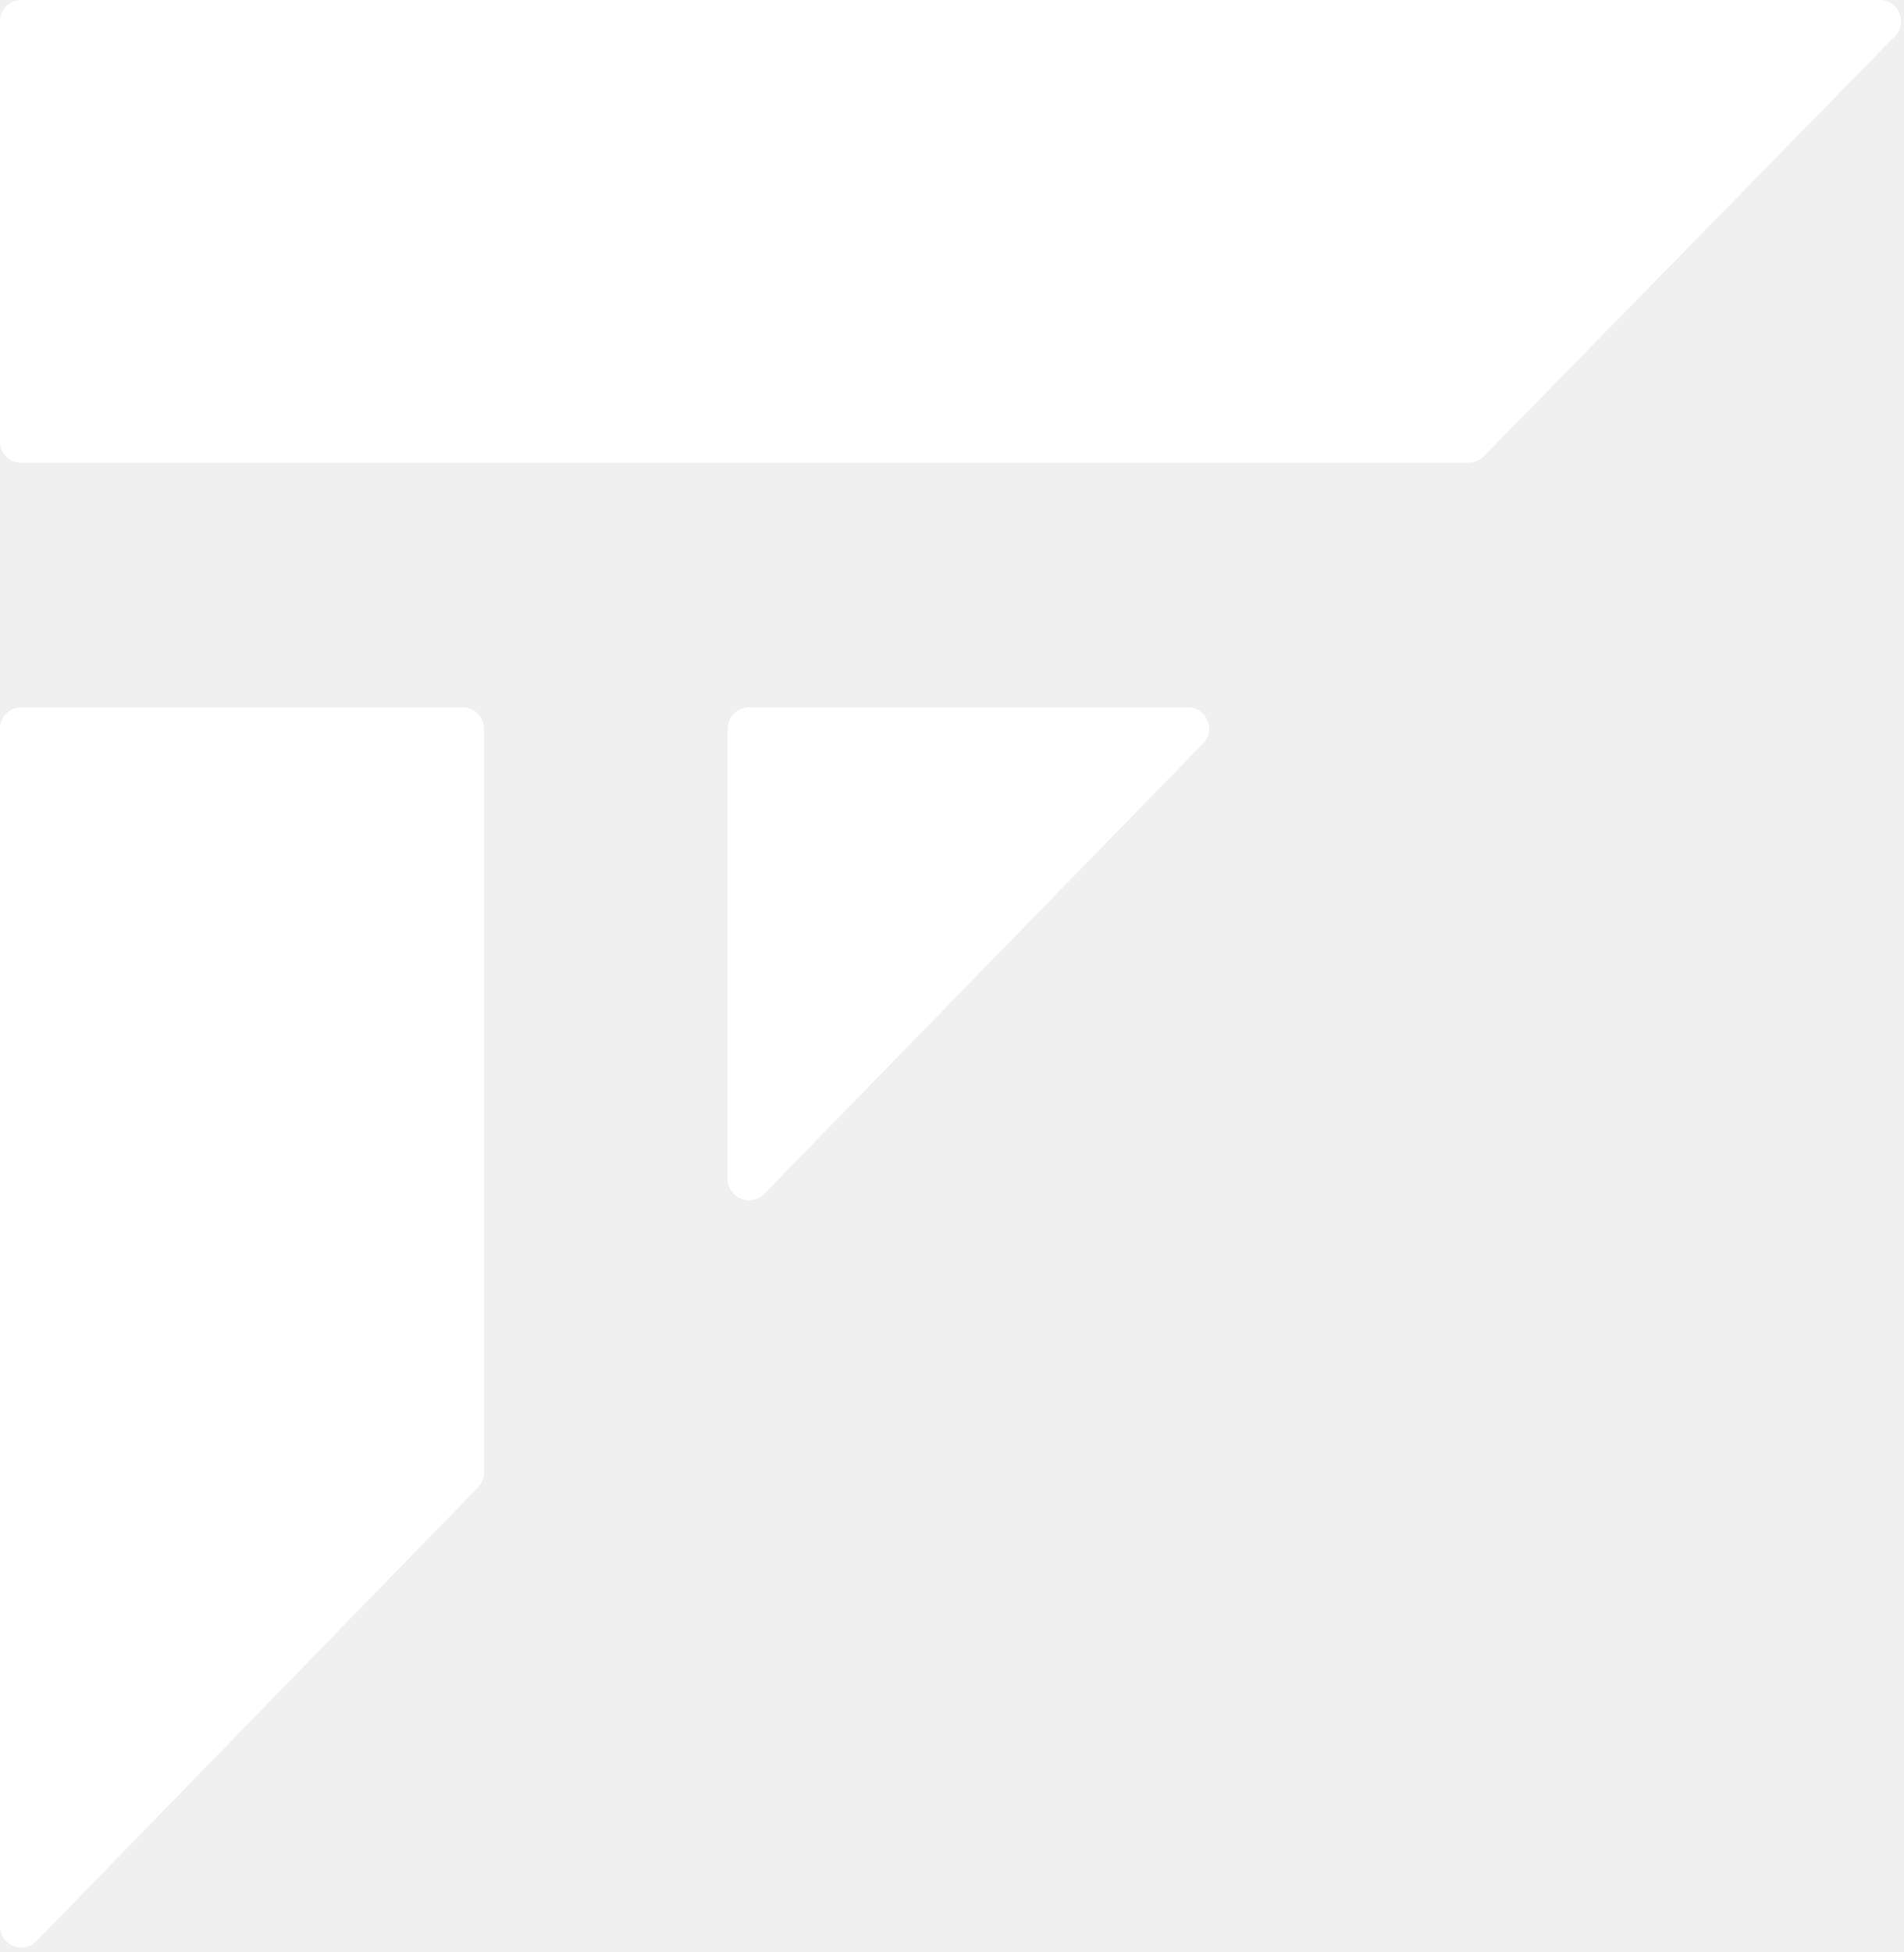
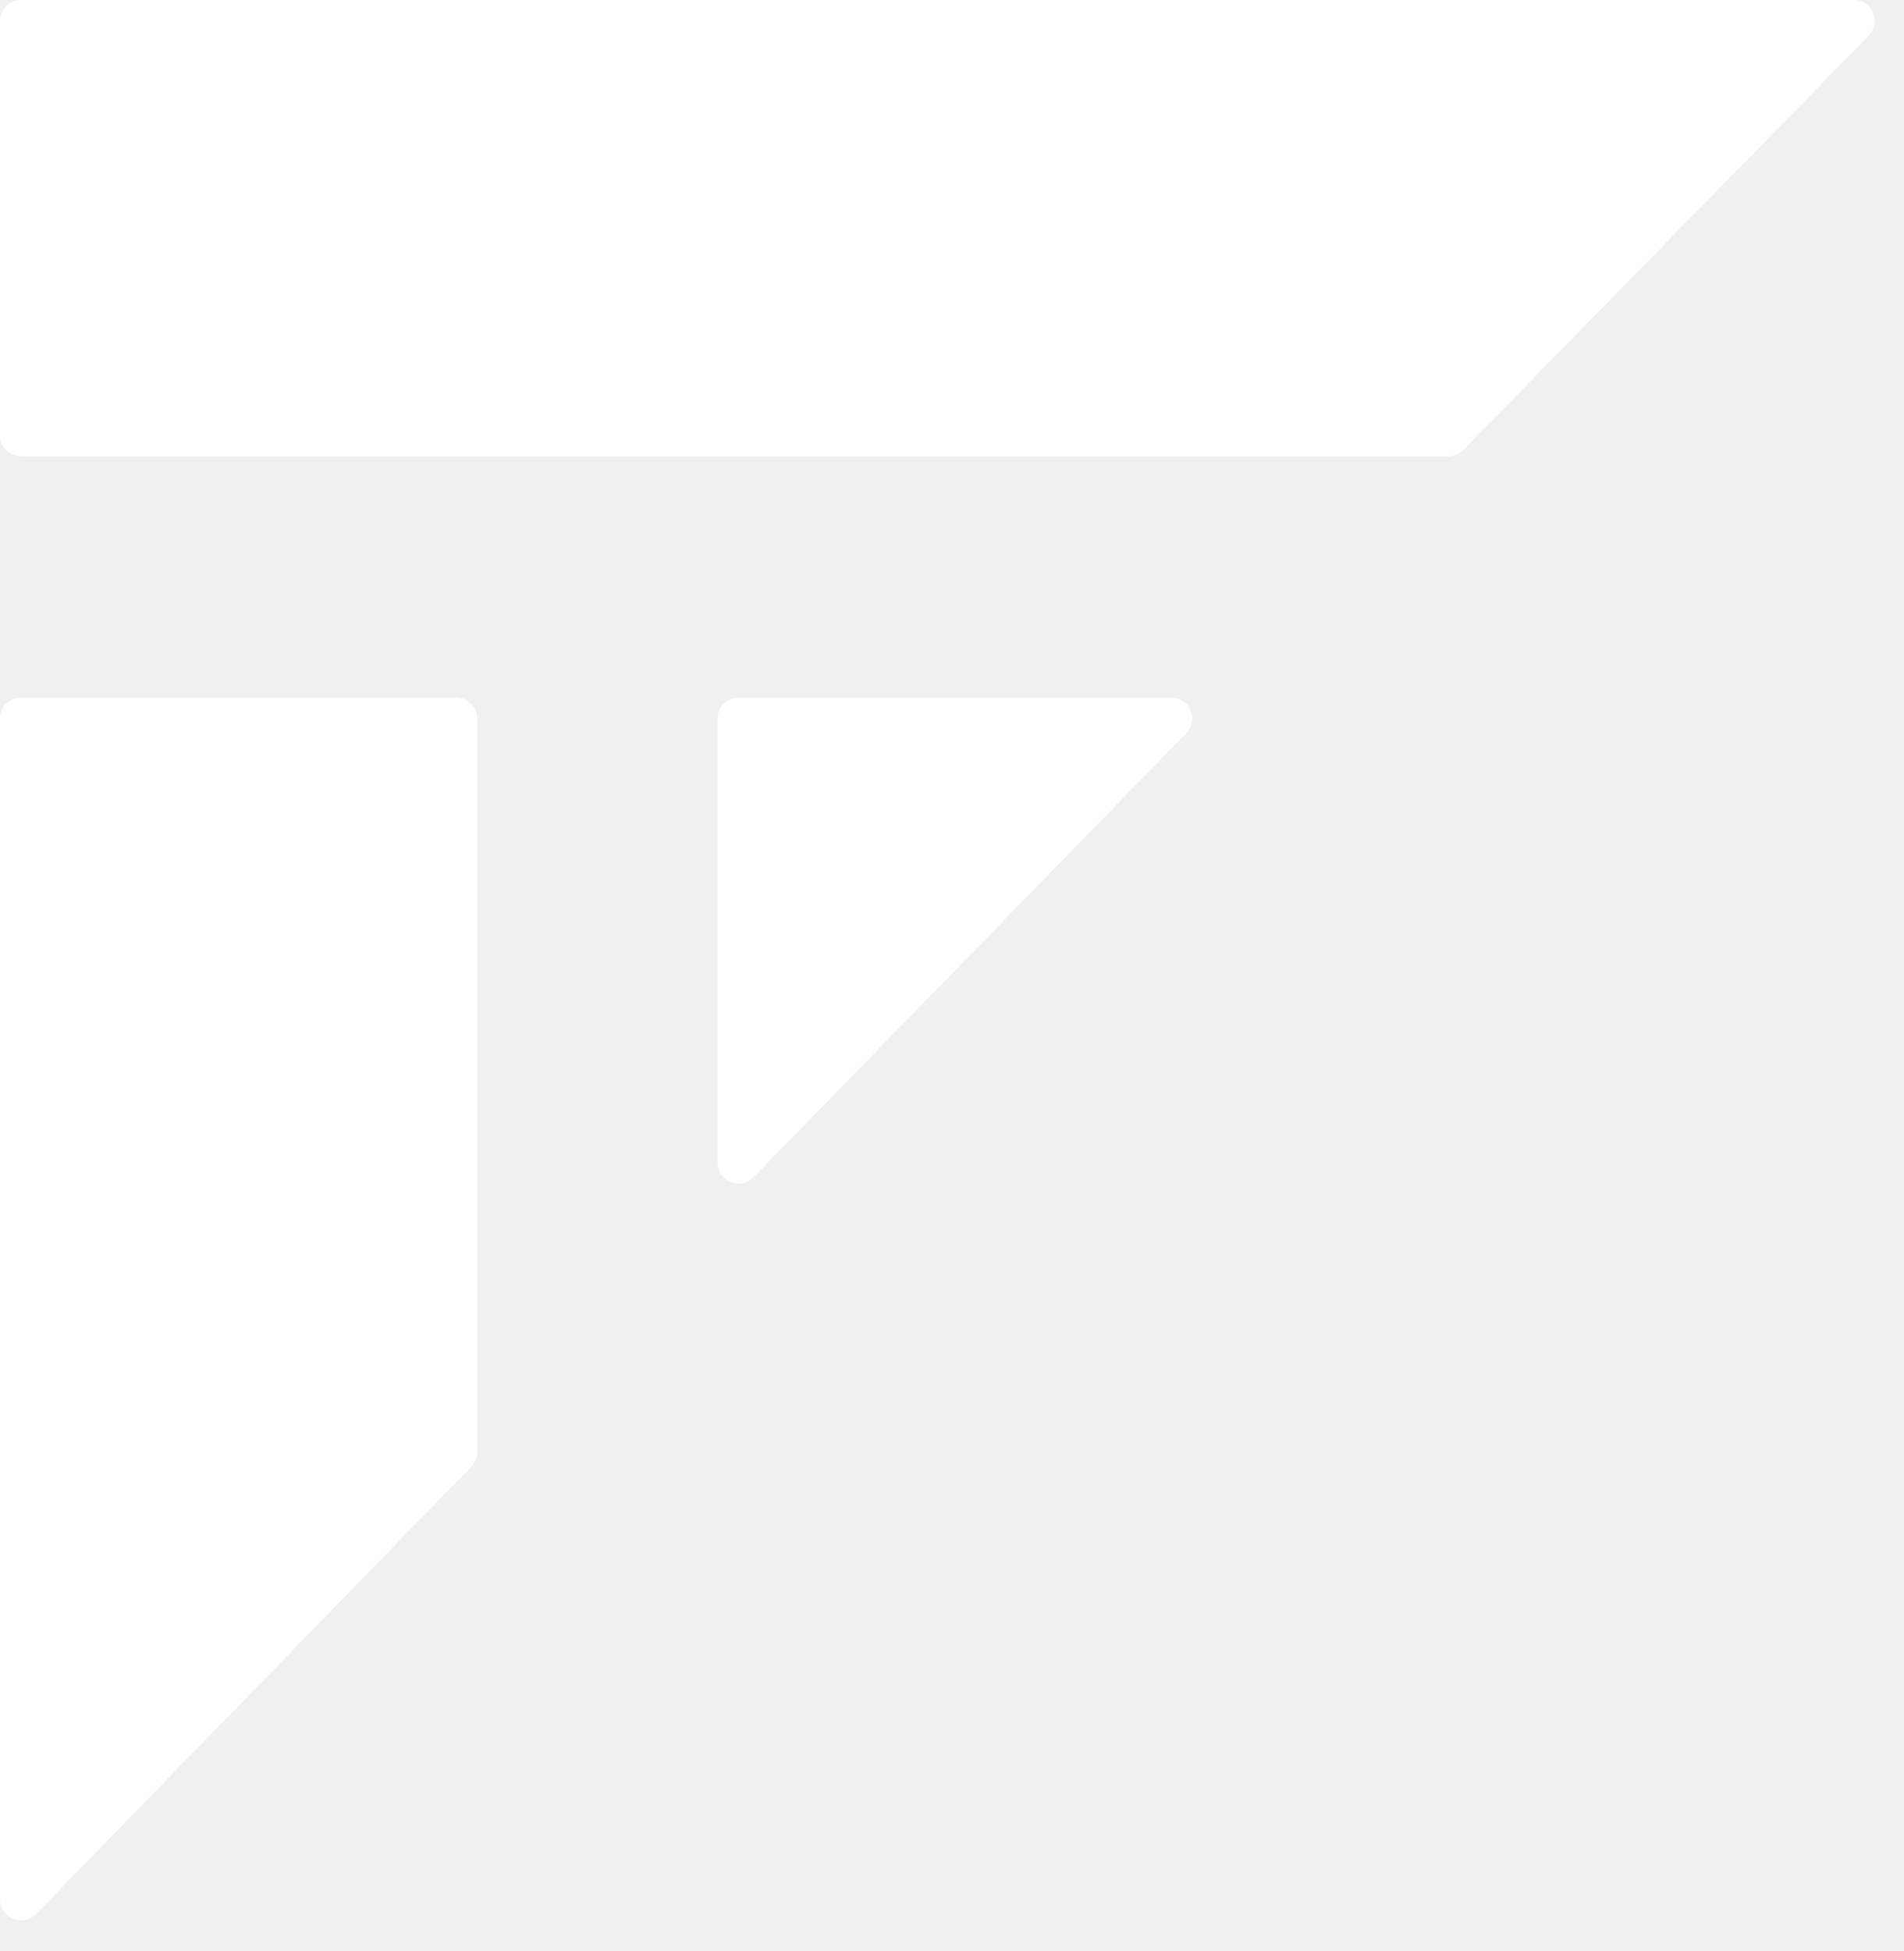
- <svg xmlns="http://www.w3.org/2000/svg" width="358" height="367" fill="none">
-   <path d="M0 4a4 4 0 0 1 4-4h349.487c3.543 0 5.337 4.266 2.859 6.798l-77.33 79A3.998 3.998 0 0 1 276.158 87H4a4 4 0 0 1-4-4V4ZM136.84 137a4 4 0 0 1 4-4h82.516c3.539 0 5.334 4.258 2.864 6.792l-82.516 84.665c-2.504 2.57-6.864.796-6.864-2.792V137ZM0 137a4 4 0 0 1 4-4h83a4 4 0 0 1 4 4v139.875a4.001 4.001 0 0 1-1.133 2.79l-83 85.28c-2.504 2.572-6.867.8-6.867-2.79V137Z" fill="#fff" />
+ <svg xmlns="http://www.w3.org/2000/svg" width="363" height="372" fill="none">
+   <path fill="#fff" d="M0 4a4 4 0 0 1 4-4h349.487c3.543 0 5.337 4.266 2.859 6.798l-77.33 79A3.998 3.998 0 0 1 276.158 87H4a4 4 0 0 1-4-4V4ZM136.84 137a4 4 0 0 1 4-4h82.516c3.539 0 5.334 4.258 2.864 6.792l-82.516 84.665c-2.504 2.57-6.864.796-6.864-2.792V137ZM0 137a4 4 0 0 1 4-4h83a4 4 0 0 1 4 4v139.875a4.001 4.001 0 0 1-1.133 2.79l-83 85.28c-2.504 2.572-6.867.8-6.867-2.79V137Z" />
</svg>
